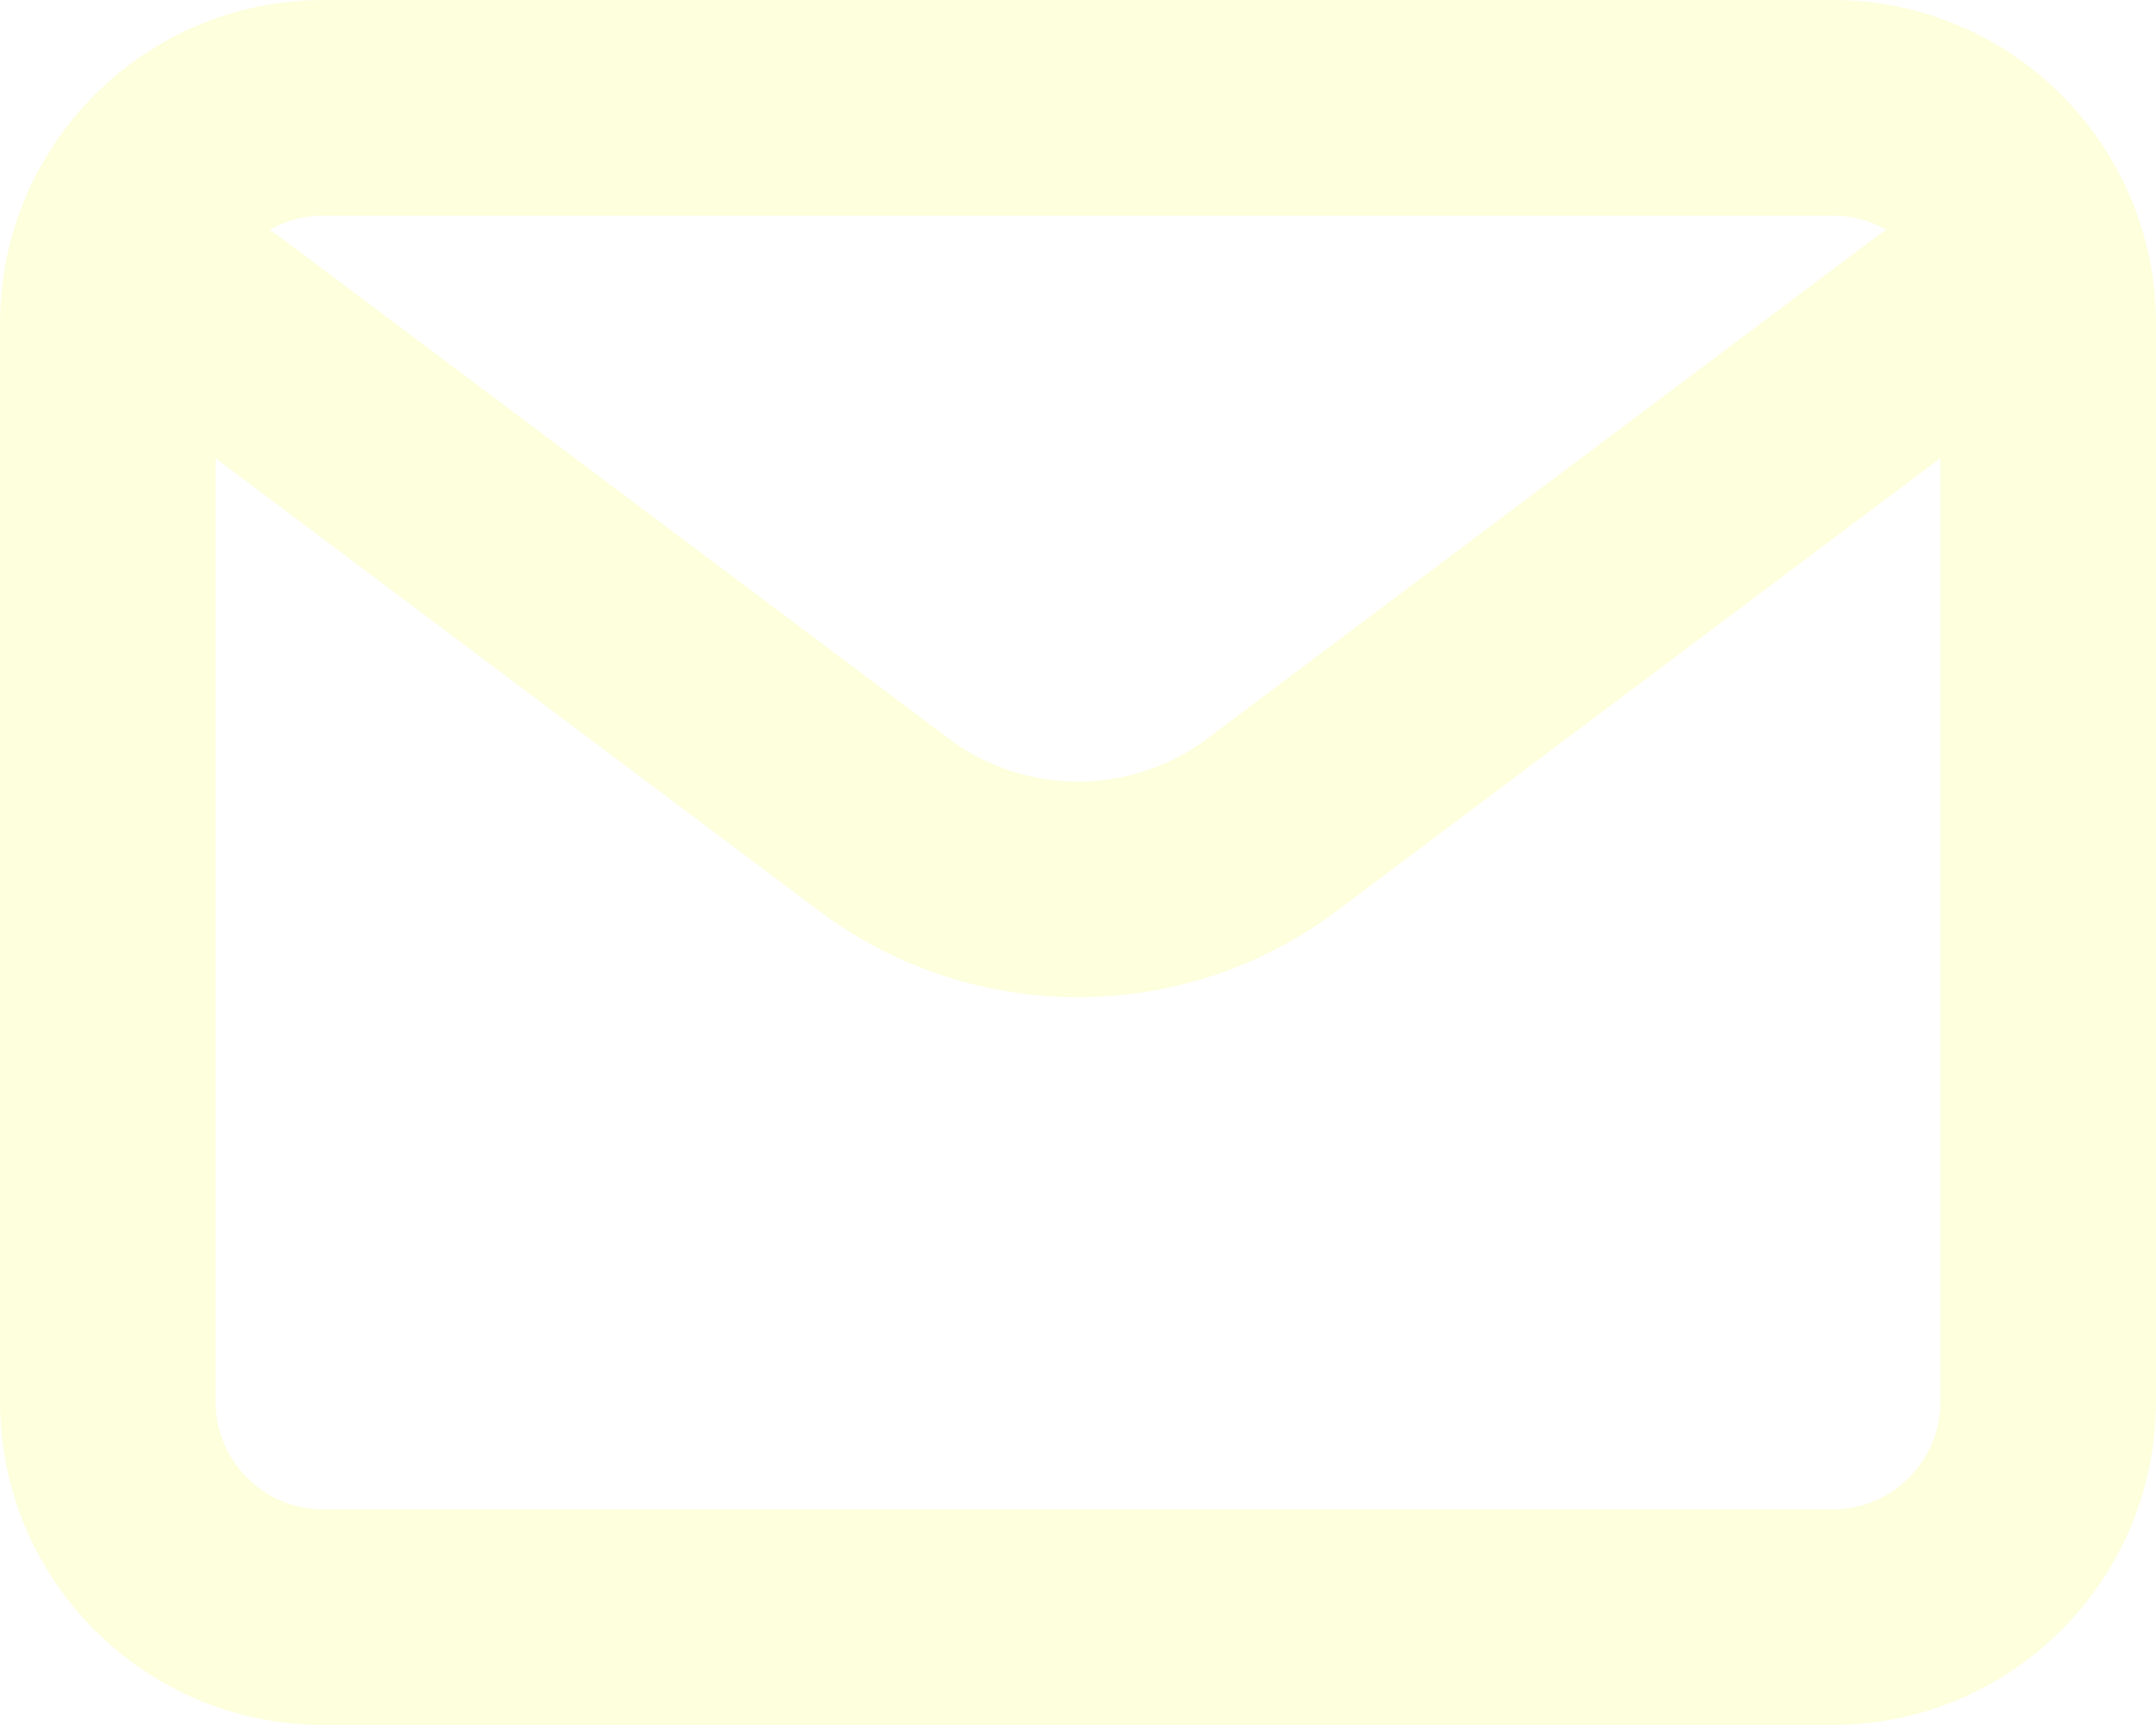
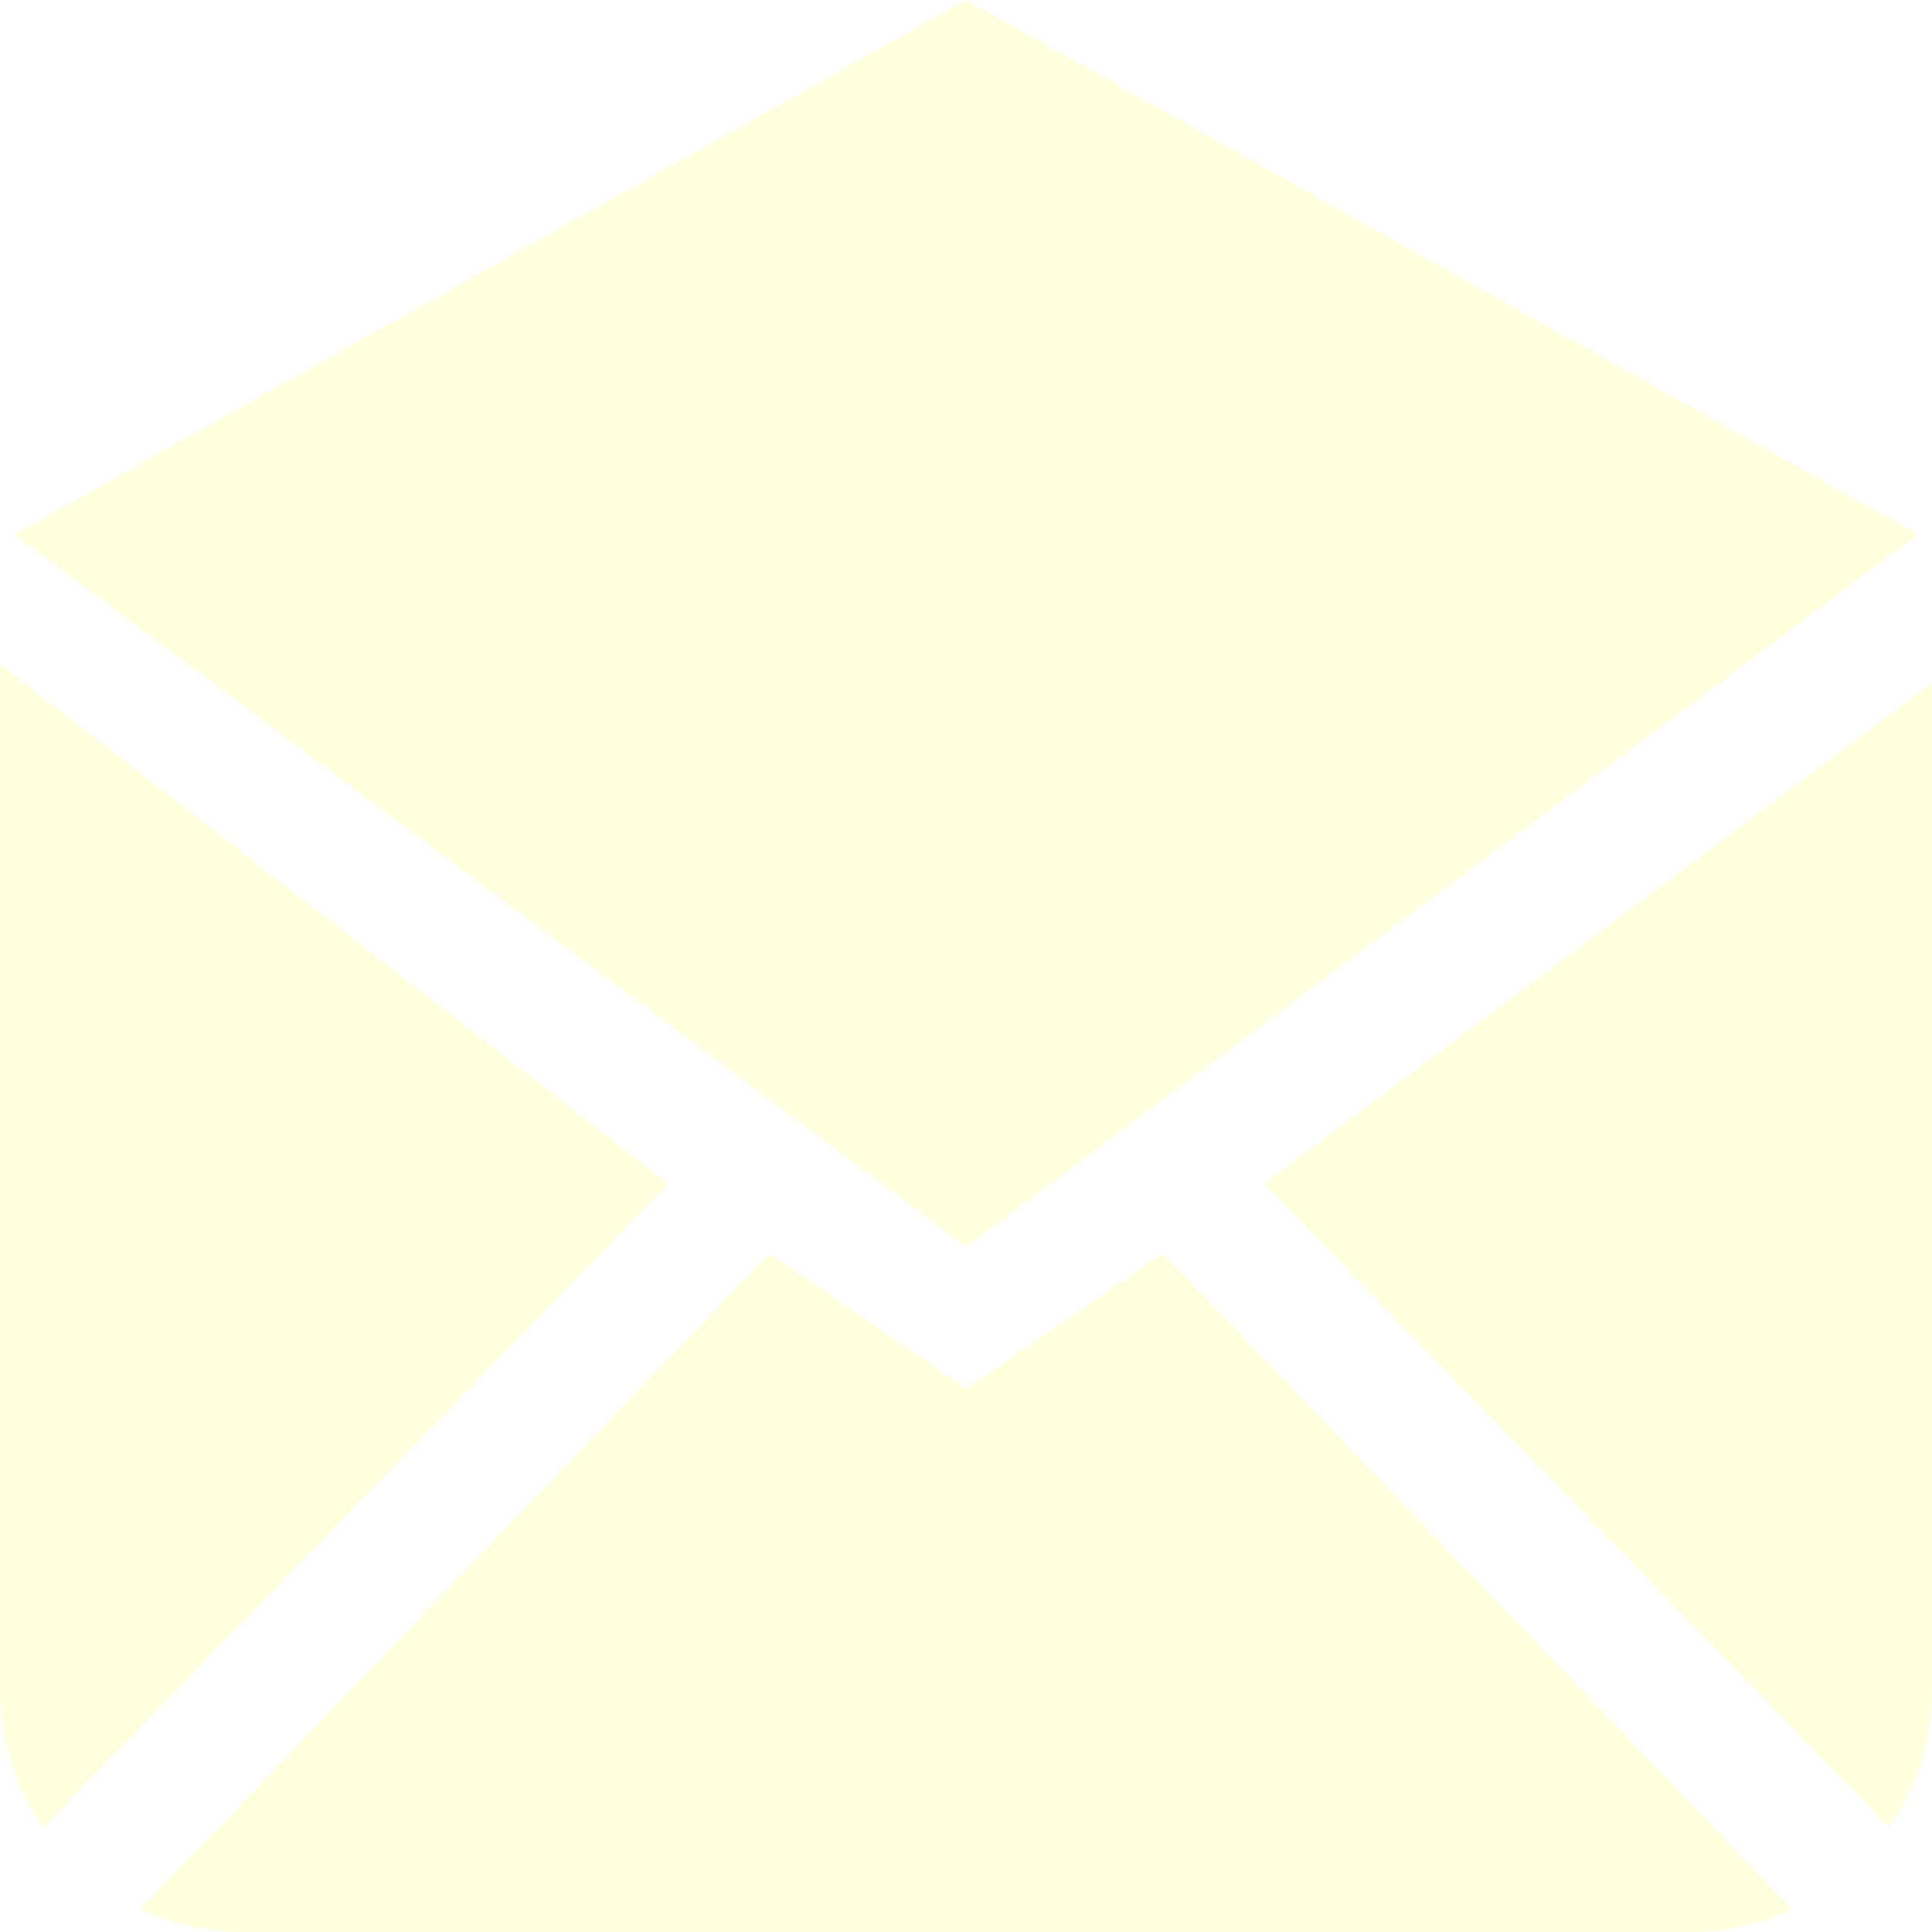
- <svg xmlns="http://www.w3.org/2000/svg" fill="none" viewBox="2 4 20 16">
+ <svg xmlns="http://www.w3.org/2000/svg" width="800px" height="800px" viewBox="0 0 32 32" version="1.1" fill="#FEFFDD">
  <g id="SVGRepo_bgCarrier" stroke-width="0" />
  <g id="SVGRepo_tracerCarrier" stroke-linecap="round" stroke-linejoin="round" />
  <g id="SVGRepo_iconCarrier">
-     <path d="M4 7L10.2 11.65C11.267 12.45 12.733 12.45 13.8 11.65L20 7" stroke="#FEFFDD" stroke-width="2" stroke-linecap="round" stroke-linejoin="round" />
-     <rect x="3" y="5" width="18" height="14" rx="2" stroke="#FEFFDD" stroke-width="2" stroke-linecap="round" />
+     <defs> </defs>
+     <g id="Page-1" stroke="none" stroke-width="1" fill="none" fill-rule="evenodd">
+       <g id="Icon-Set-Filled" transform="translate(-518, -257)" fill="#FEFFDD">
+         <path d="M534,280 L530.742,277.76 L520.323,288.621 C520.835,288.858 521.399,289 522,289 L546,289 C546.601,289 547.165,288.858 547.677,288.621 L537.258,277.76 L534,280 L534,280 Z M538.935,276.607 L549.29,287.27 C549.736,286.624 550,285.844 550,285 L550,268.317 L538.935,276.607 L538.935,276.607 Z M549.76,265.851 L534,257 L518.24,265.851 L534,277.656 L549.76,265.851 L549.76,265.851 Z M518,268 L518,285 C518,285.844 518.264,286.624 518.71,287.27 L529.066,276.607 L518,268 L518,268 Z" id="envelope-open"> </path>
+       </g>
+     </g>
  </g>
</svg>
